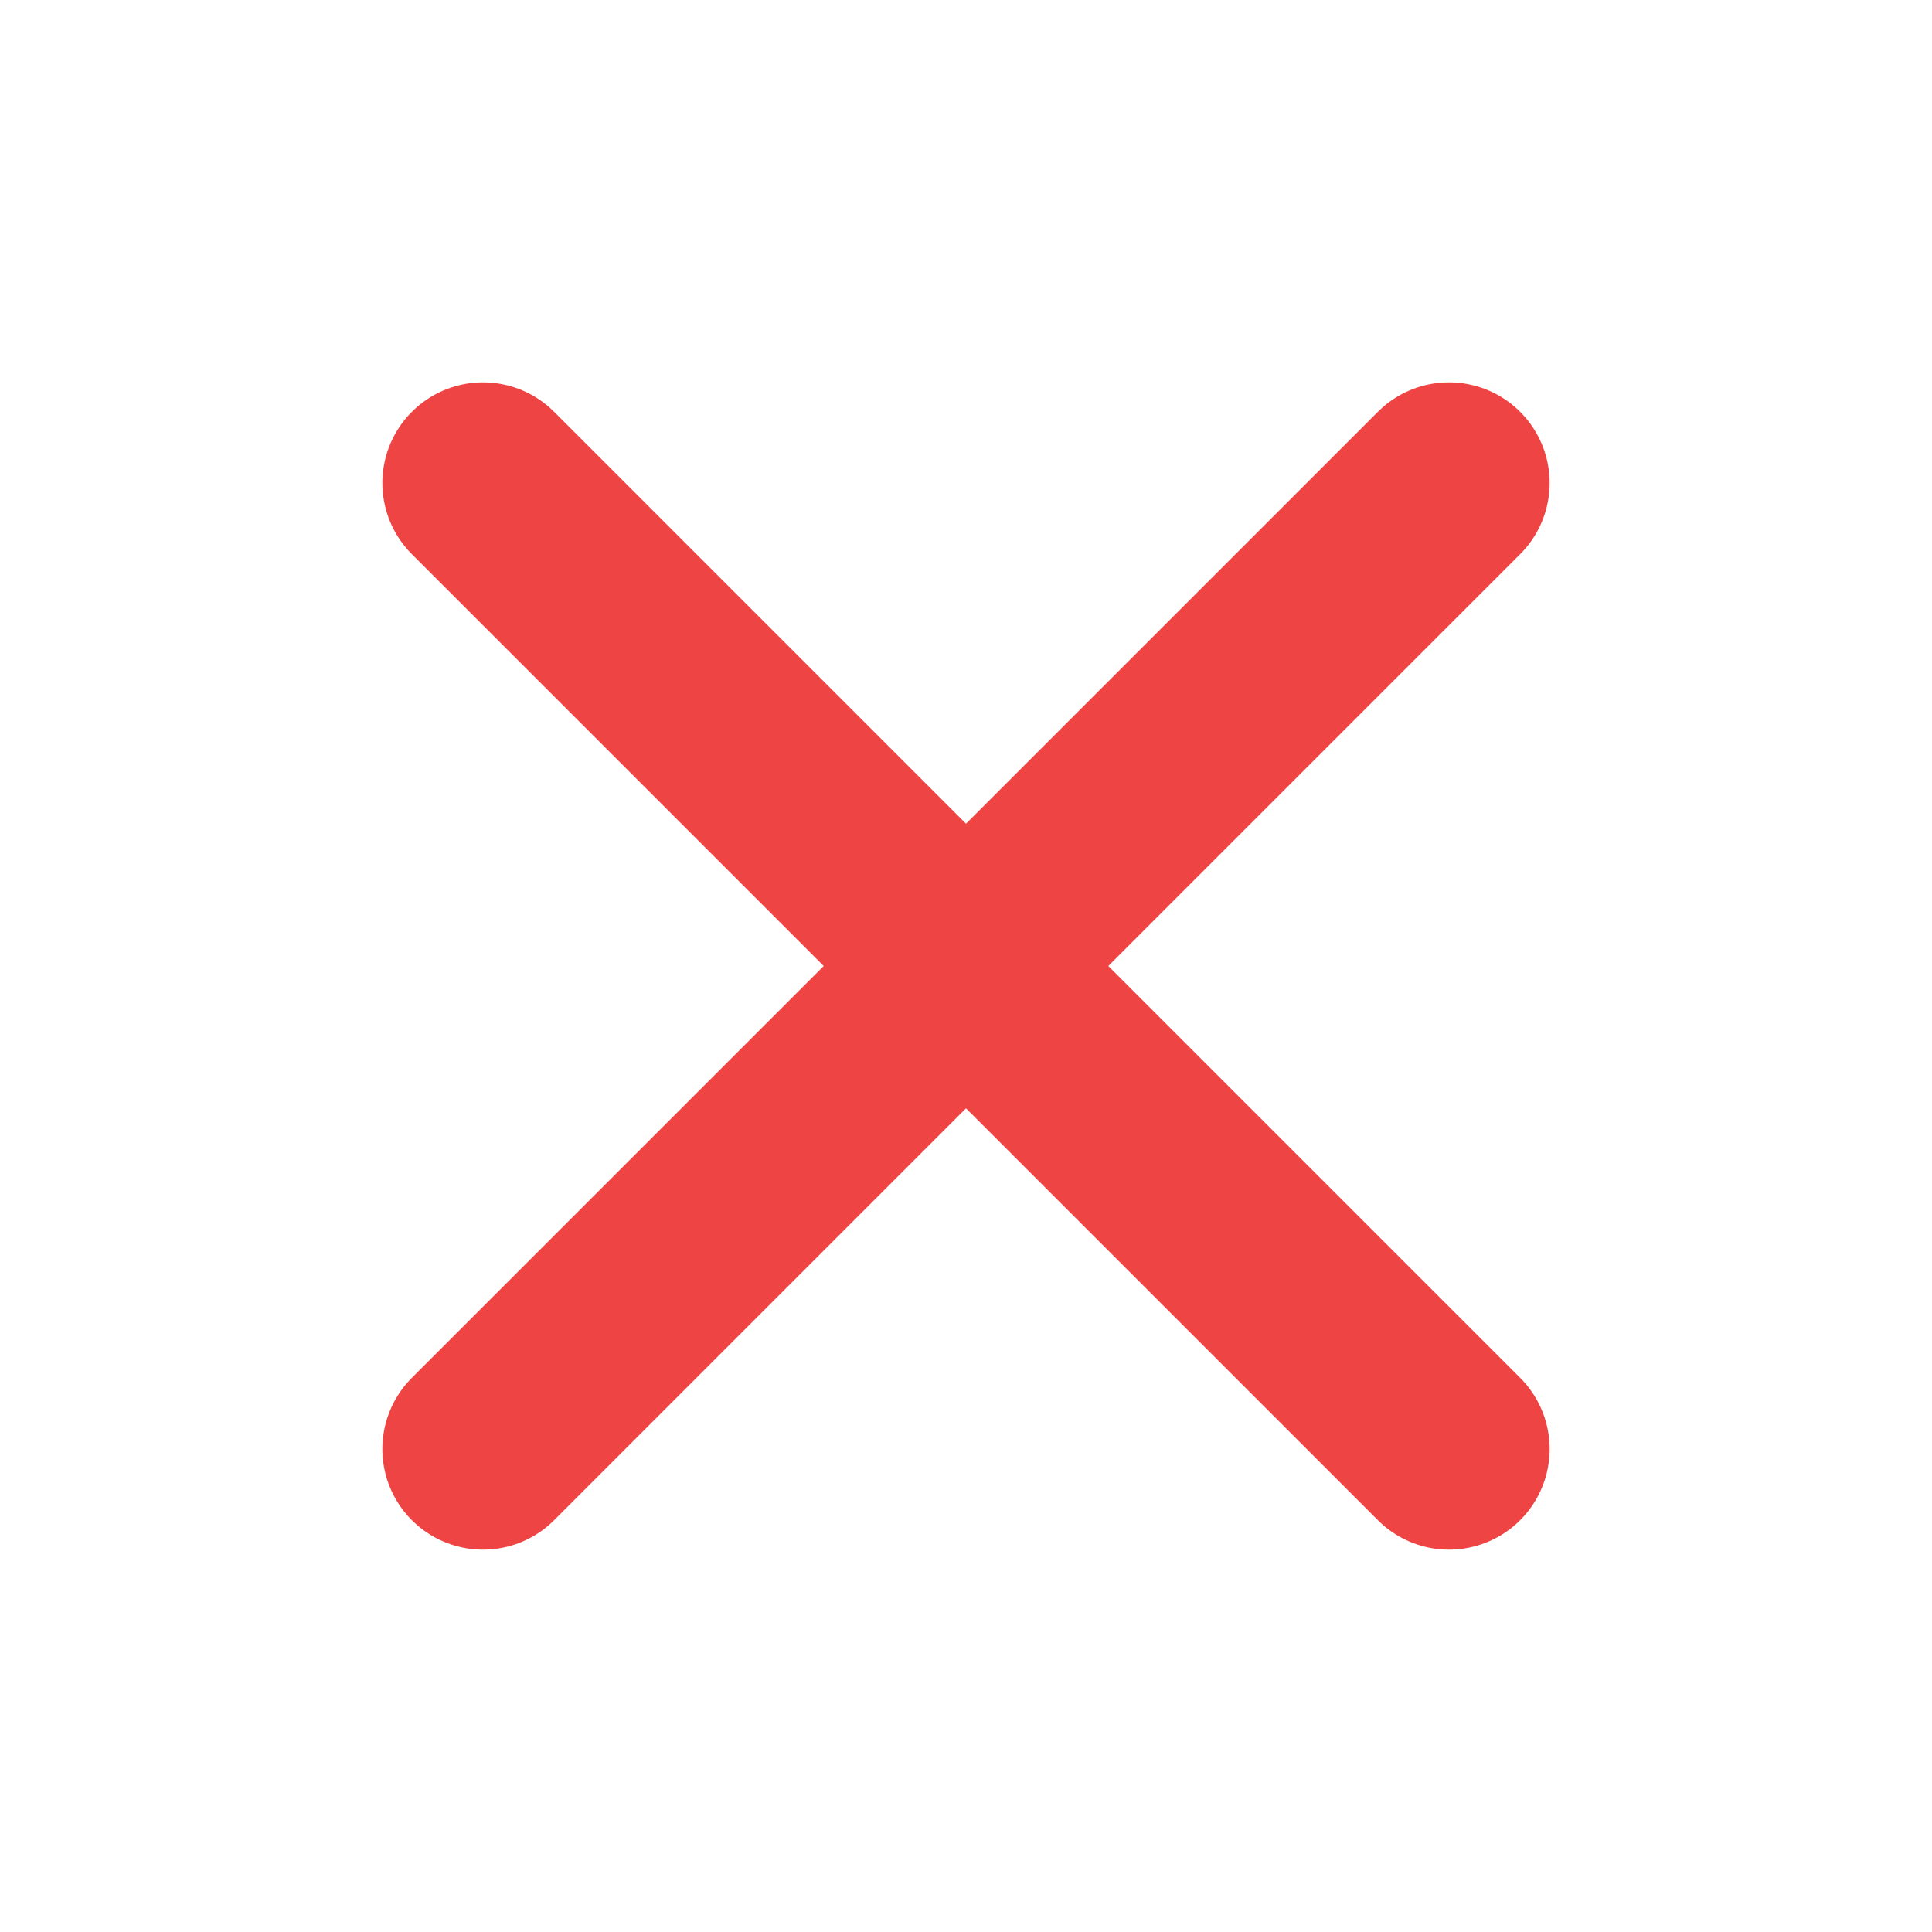
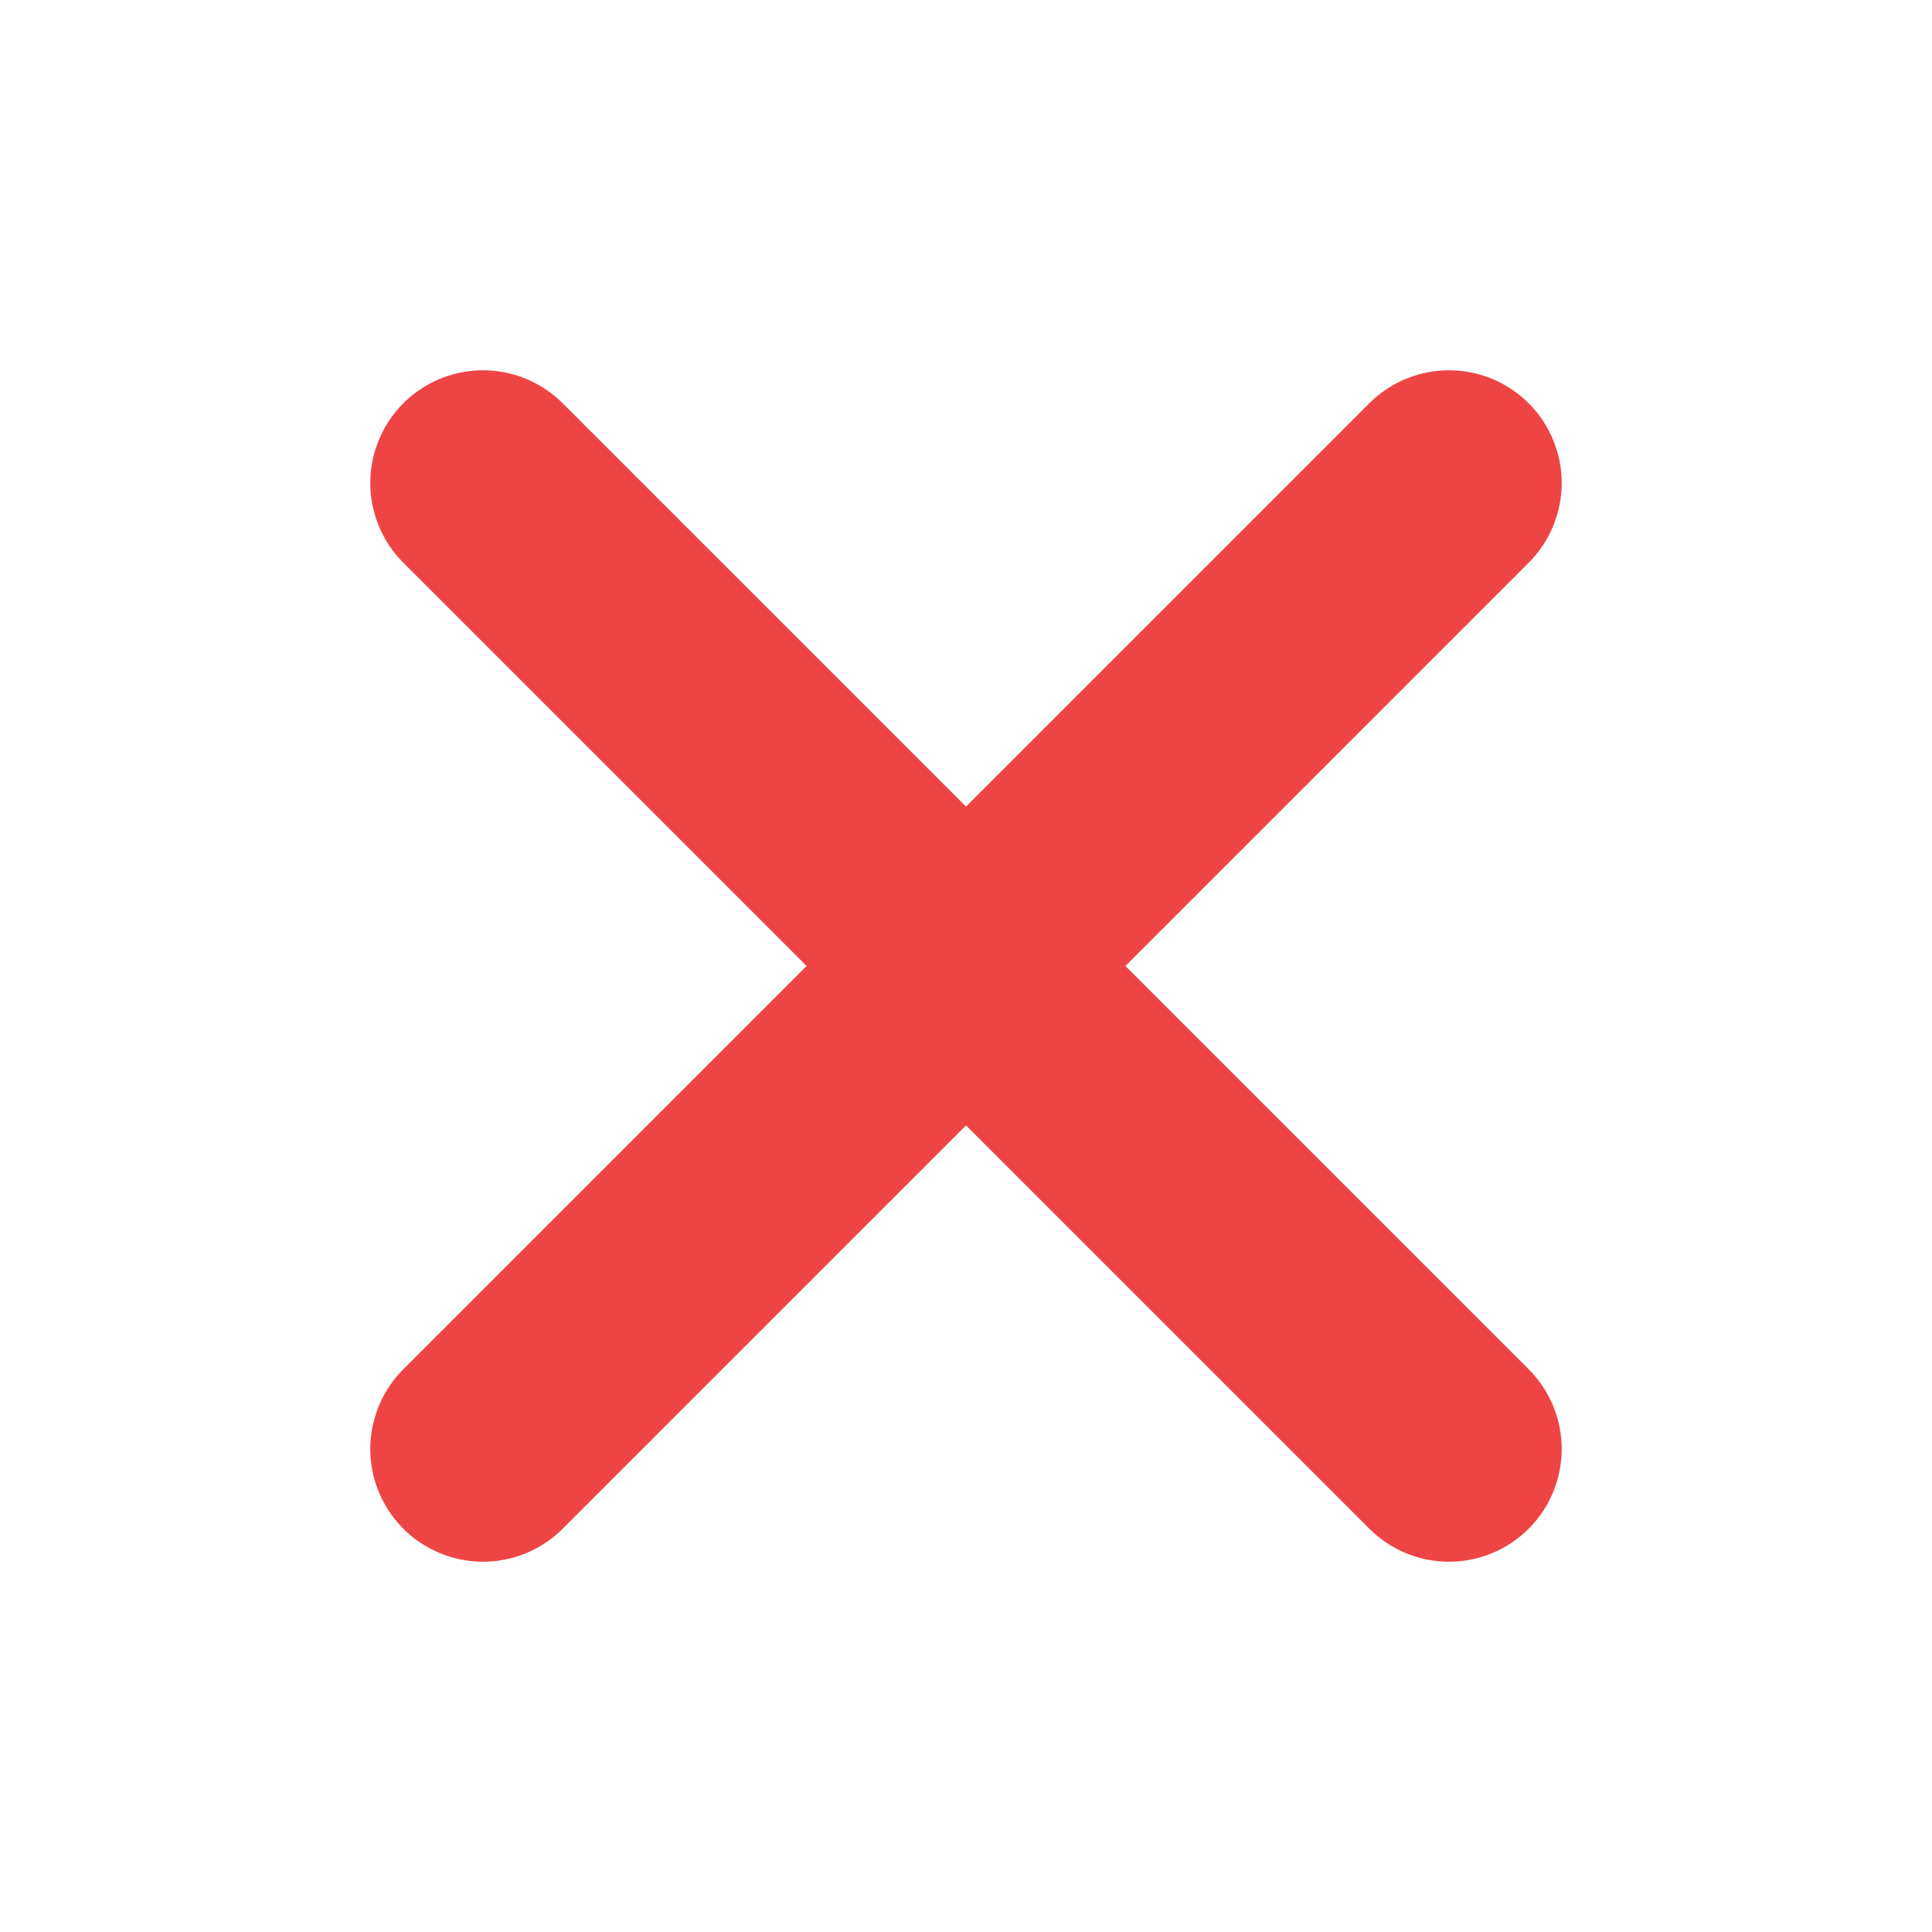
- <svg xmlns="http://www.w3.org/2000/svg" width="14" height="14" viewBox="0 0 24 24" fill="none" stroke="#ef4444" stroke-width="2.5" stroke-linecap="round" stroke-linejoin="round">
+ <svg xmlns="http://www.w3.org/2000/svg" width="16" height="16" viewBox="0 0 24 24" fill="none" stroke="#ef4444" stroke-width="2.8" stroke-linecap="round" stroke-linejoin="round">
  <line x1="18" y1="6" x2="6" y2="18" />
  <line x1="6" y1="6" x2="18" y2="18" />
</svg>
